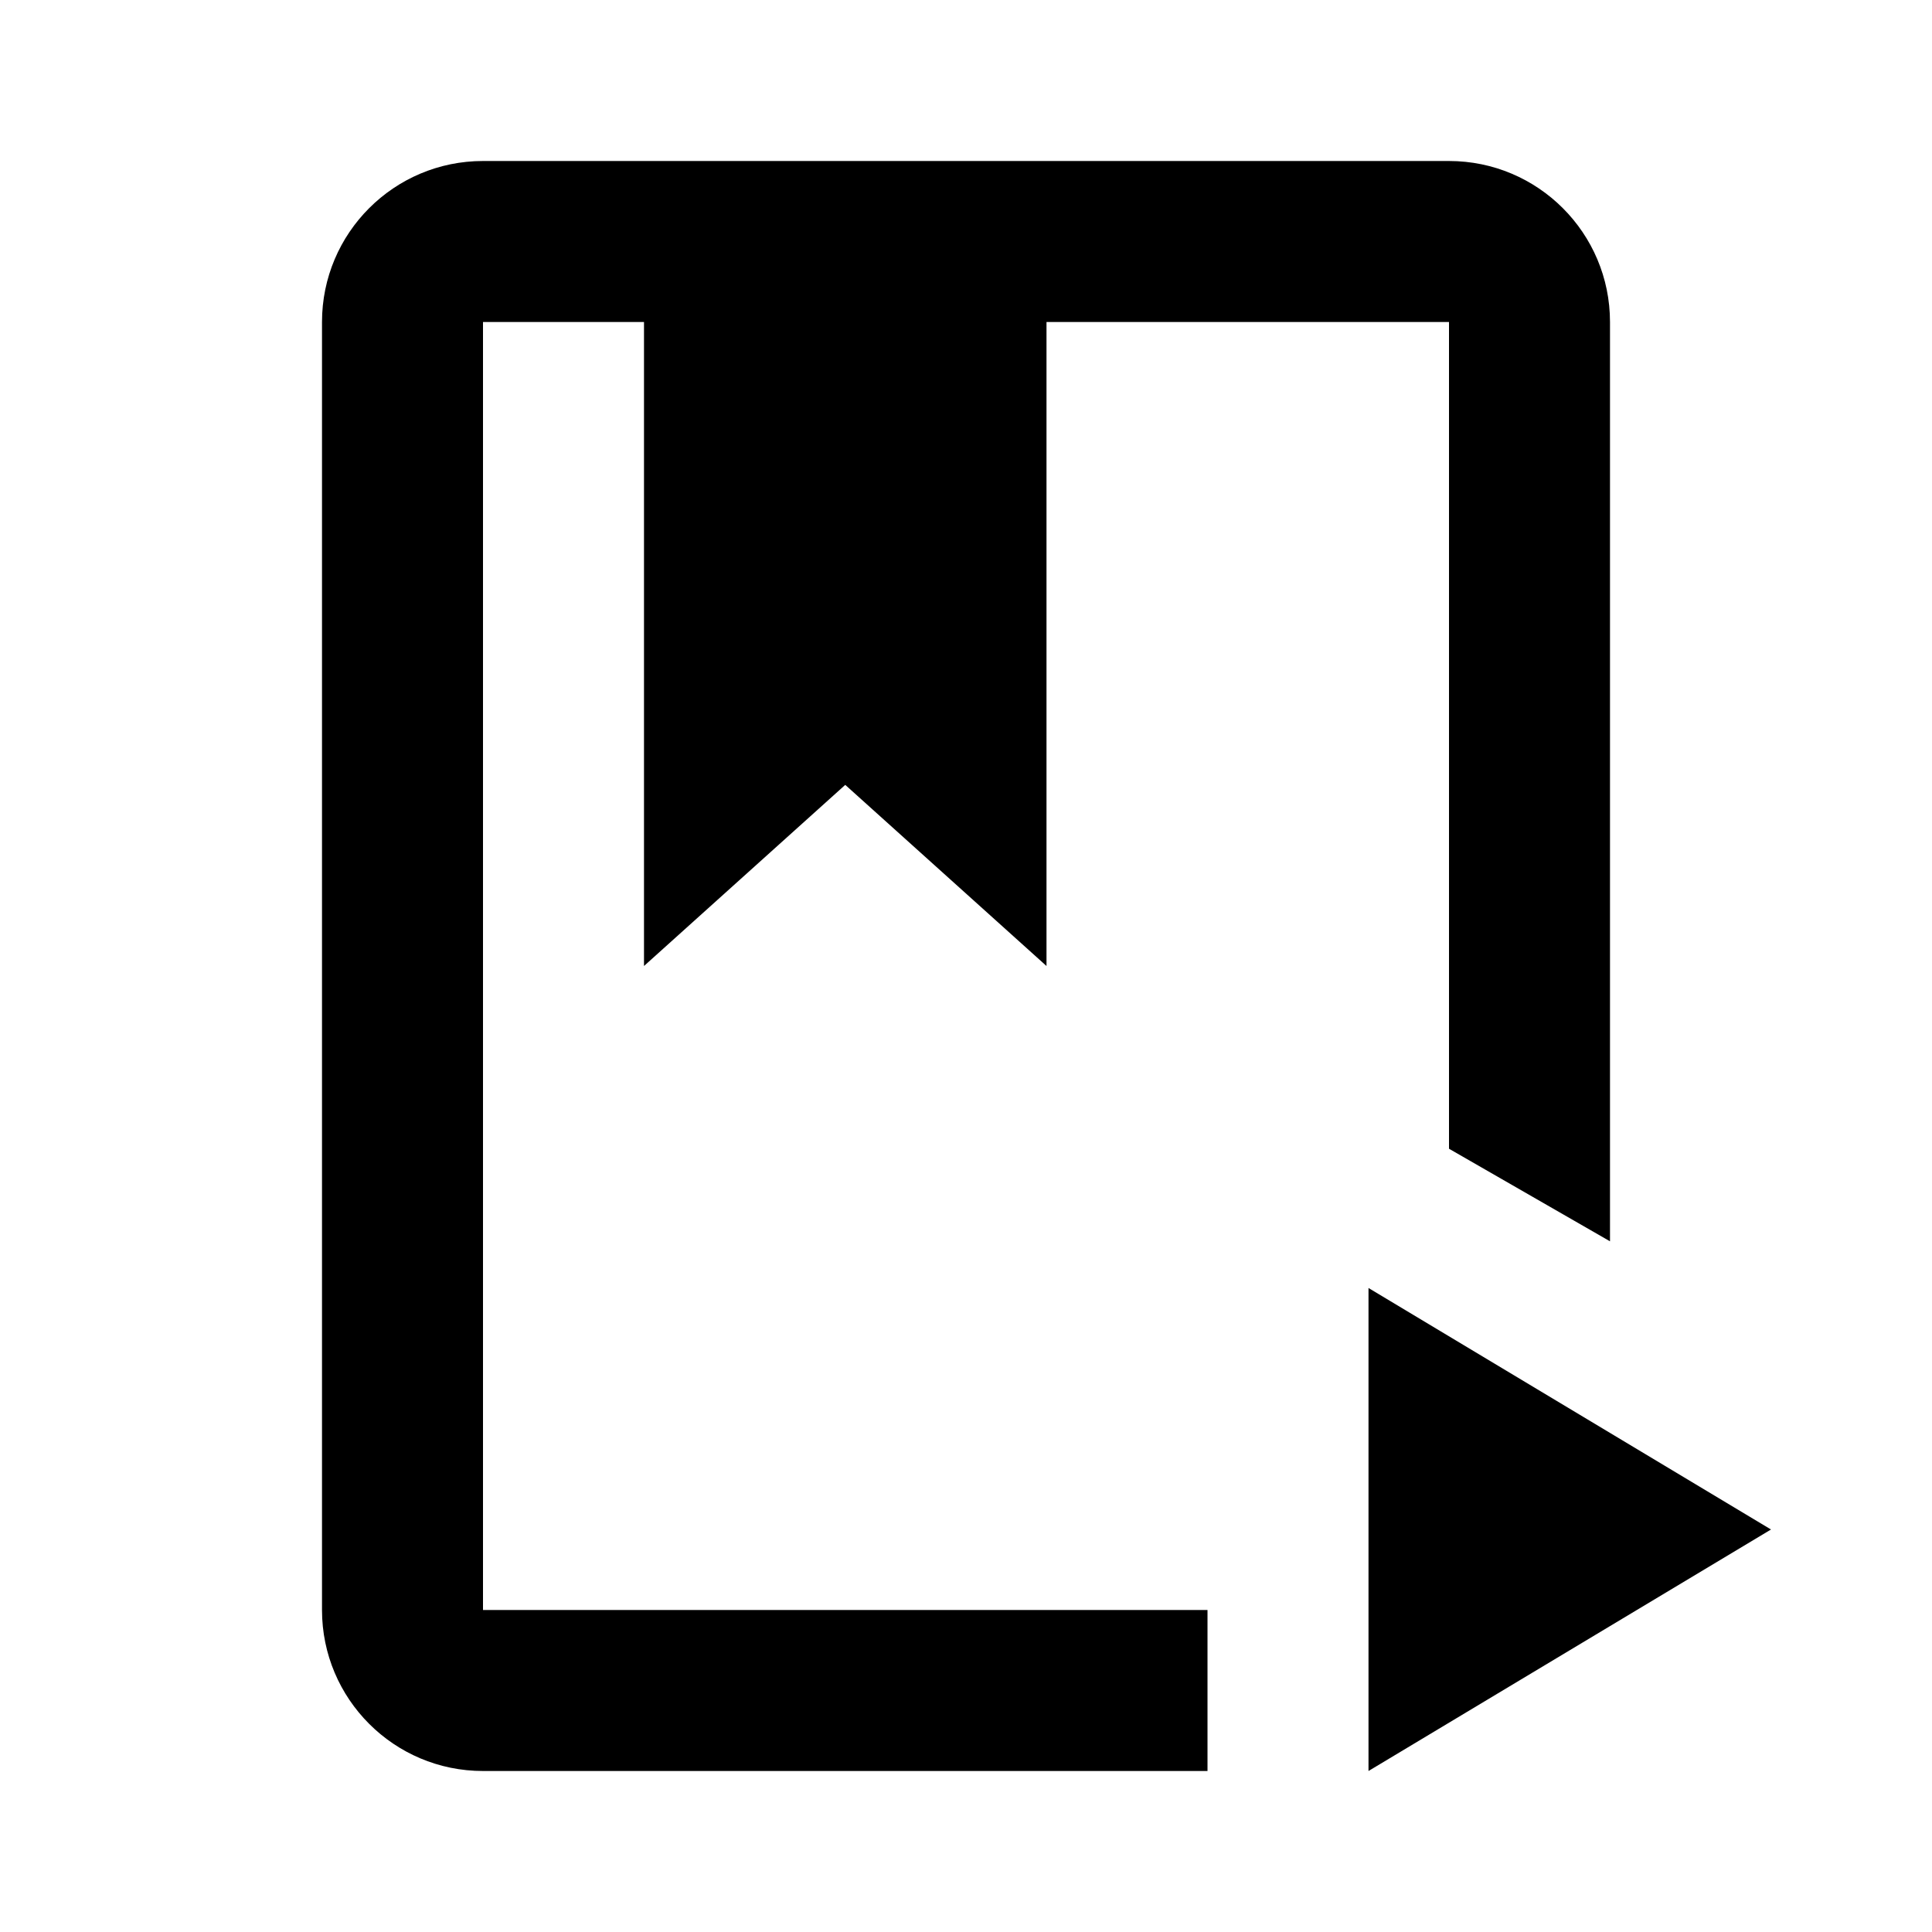
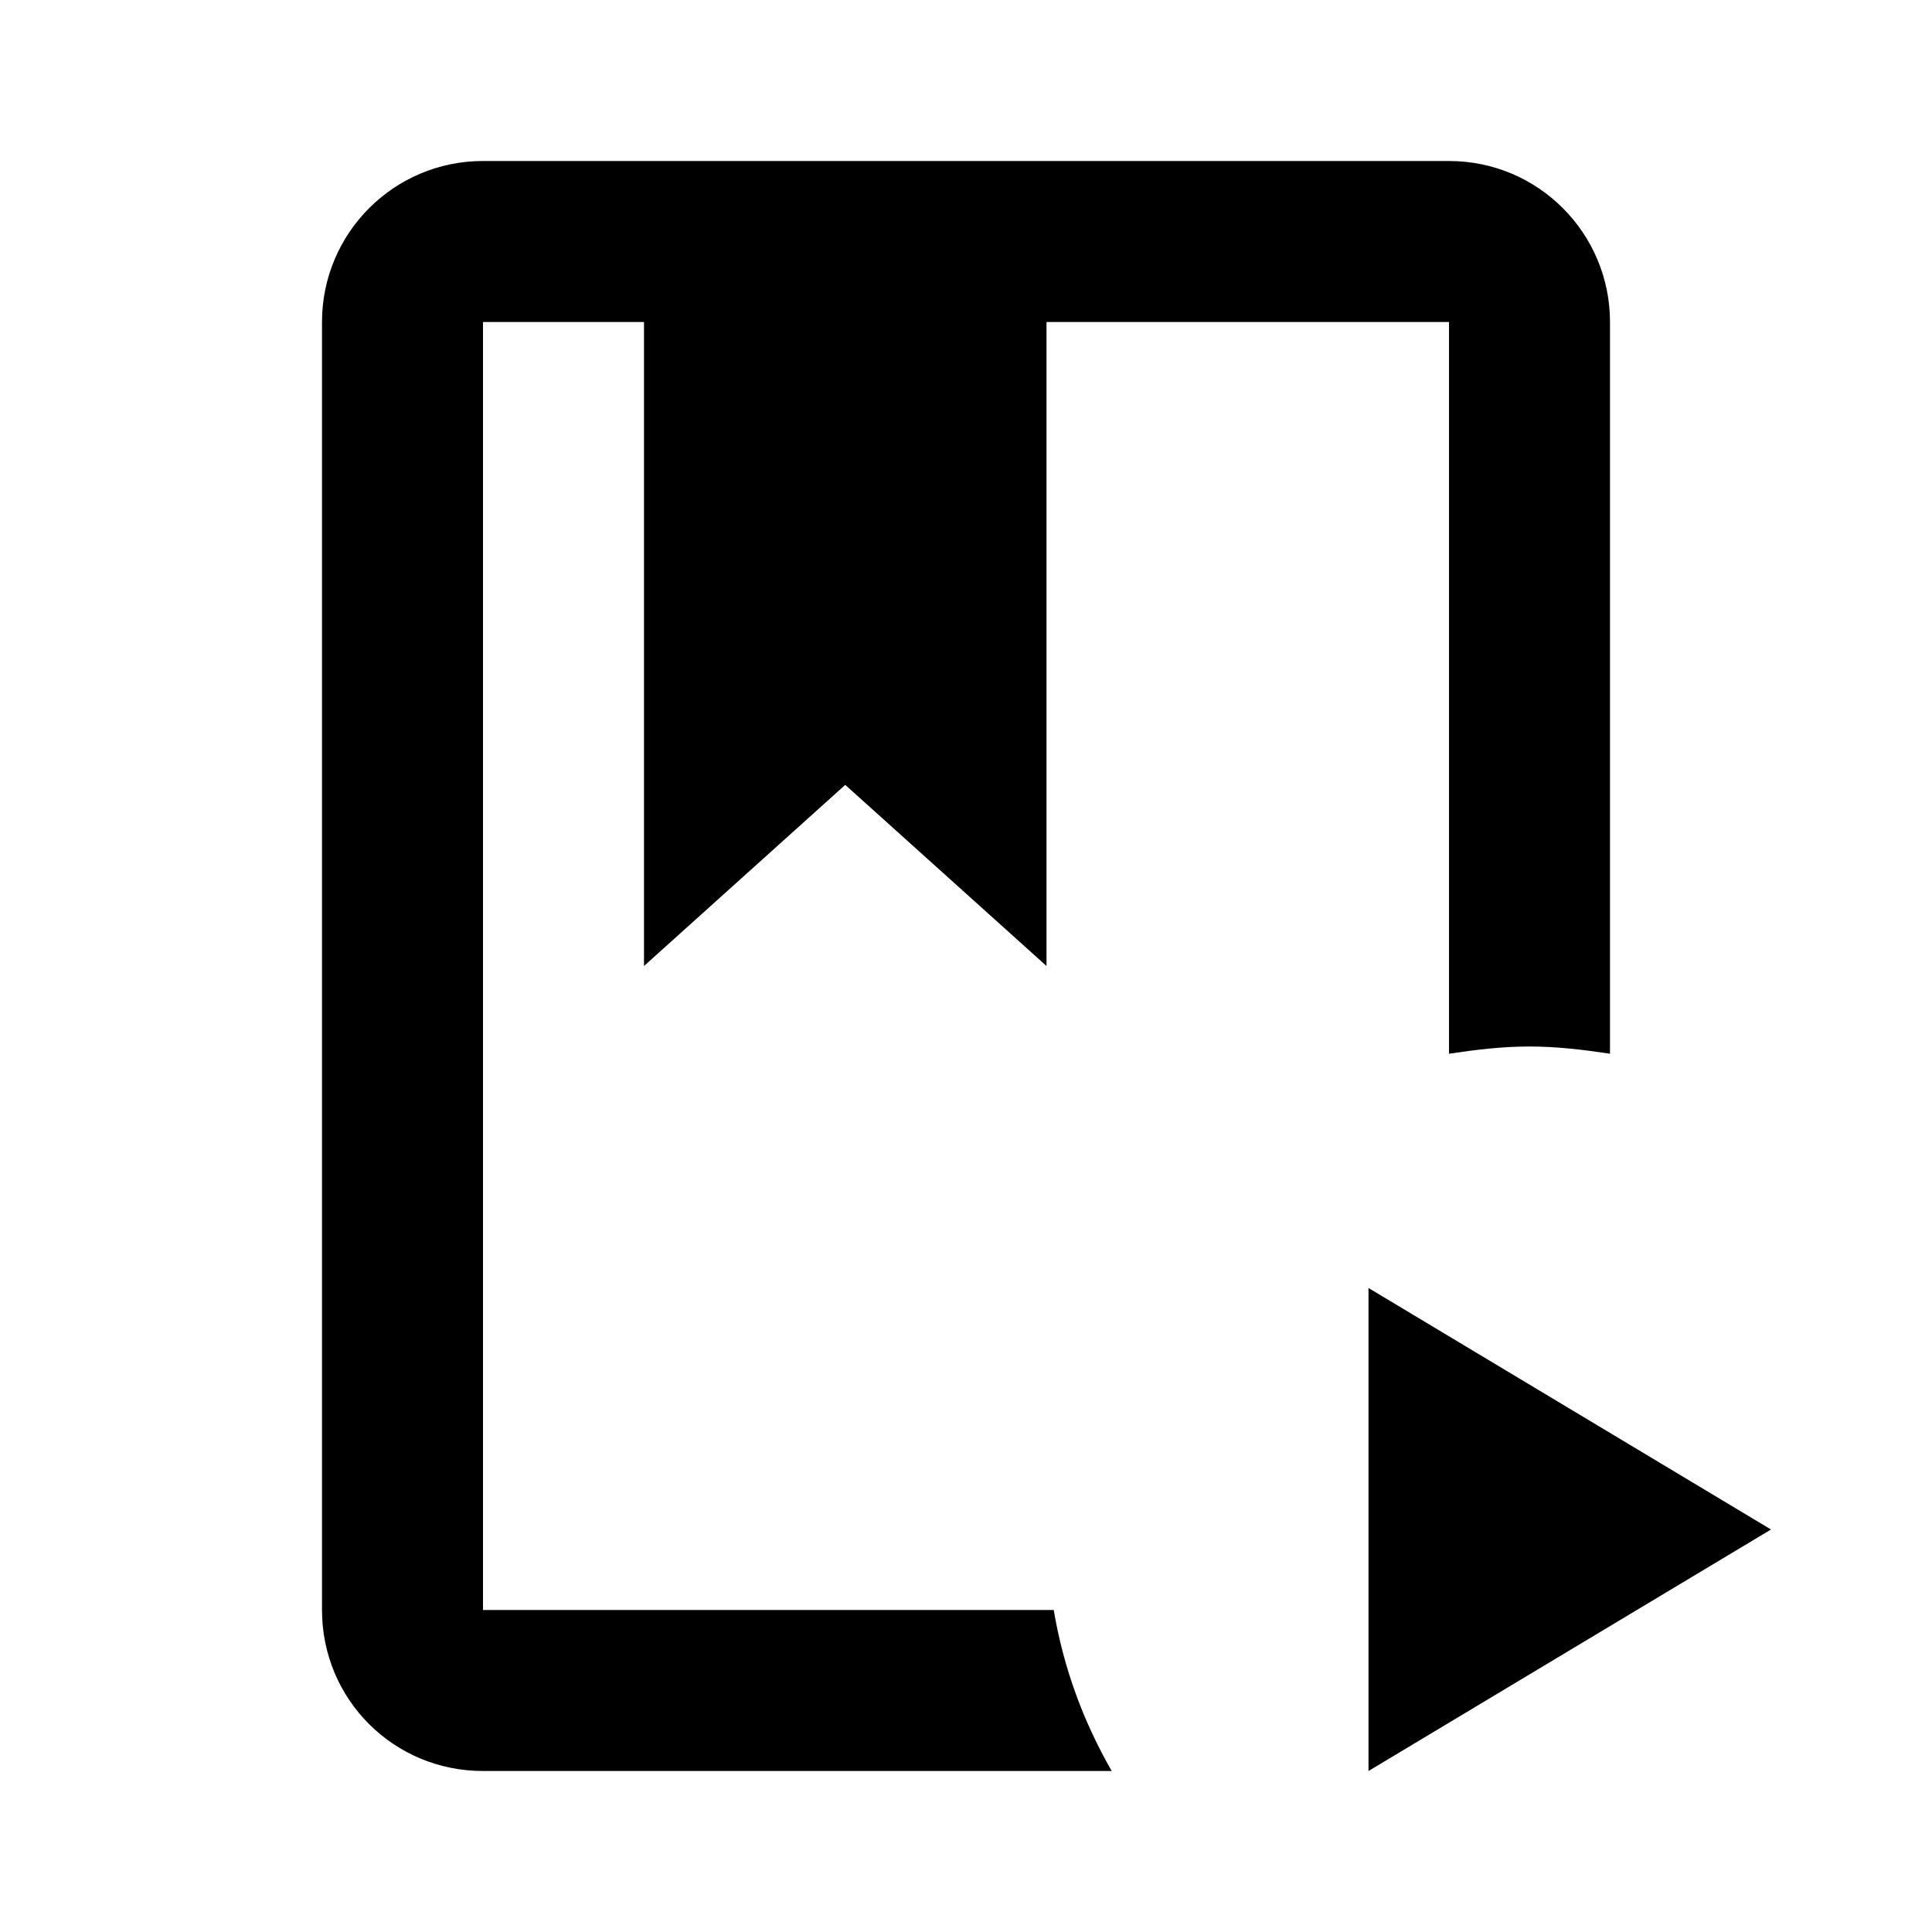
<svg xmlns="http://www.w3.org/2000/svg" width="24" height="24">
-   <path d="M17,16L22,19L17,22V16M18,2A2,2 0 0,1 20,4V15.42L18,14.27V4H13V12L10.5,9.75L8,12V4H6V20H15V22H6A2,2 0 0,1 4,20V4A2,2 0 0,1 6,2H18Z" />
+   <path d="M13.09 20C13.21 20.72 13.46 21.39 13.81 22H6C4.89 22 4 21.11 4 20V4C4 2.9 4.89 2 6 2H18C19.11 2 20 2.9 20 4V13.09C19.67 13.04 19.34 13 19 13C18.66 13 18.33 13.04 18 13.09V4H13V12L10.5 9.75L8 12V4H6V20H13.09M17 16V22L22 19L17 16Z" />
</svg>
